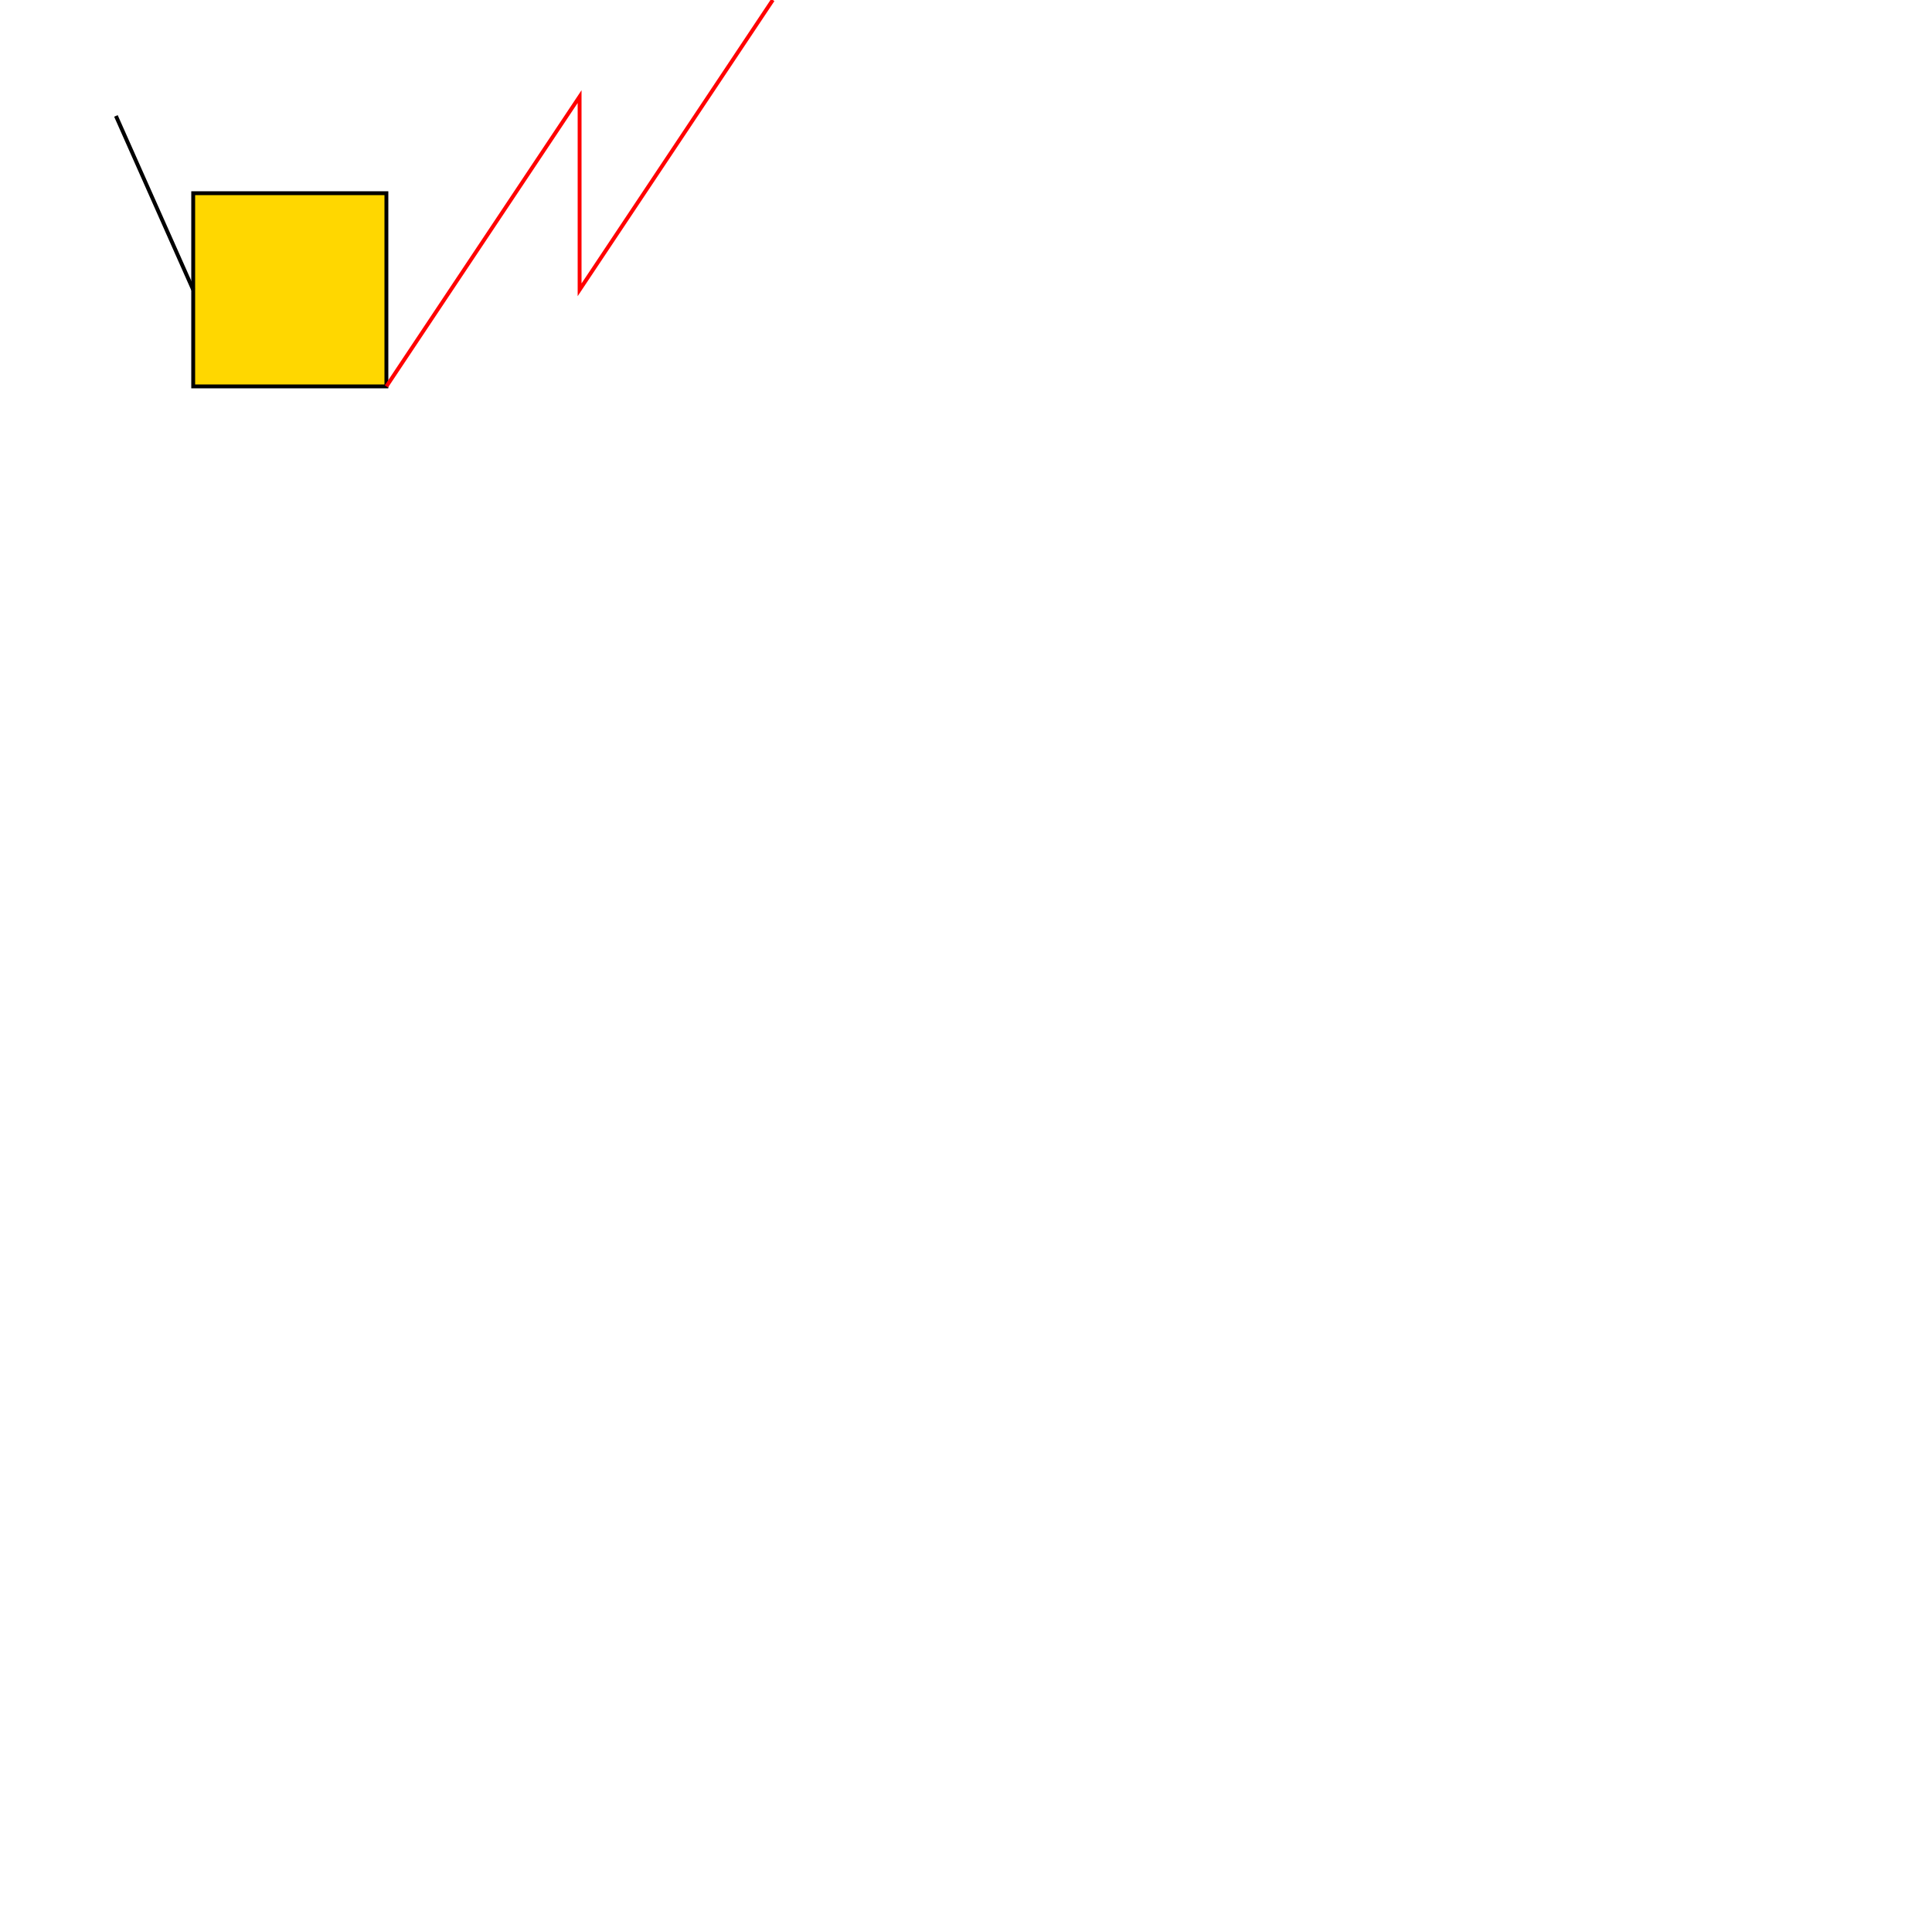
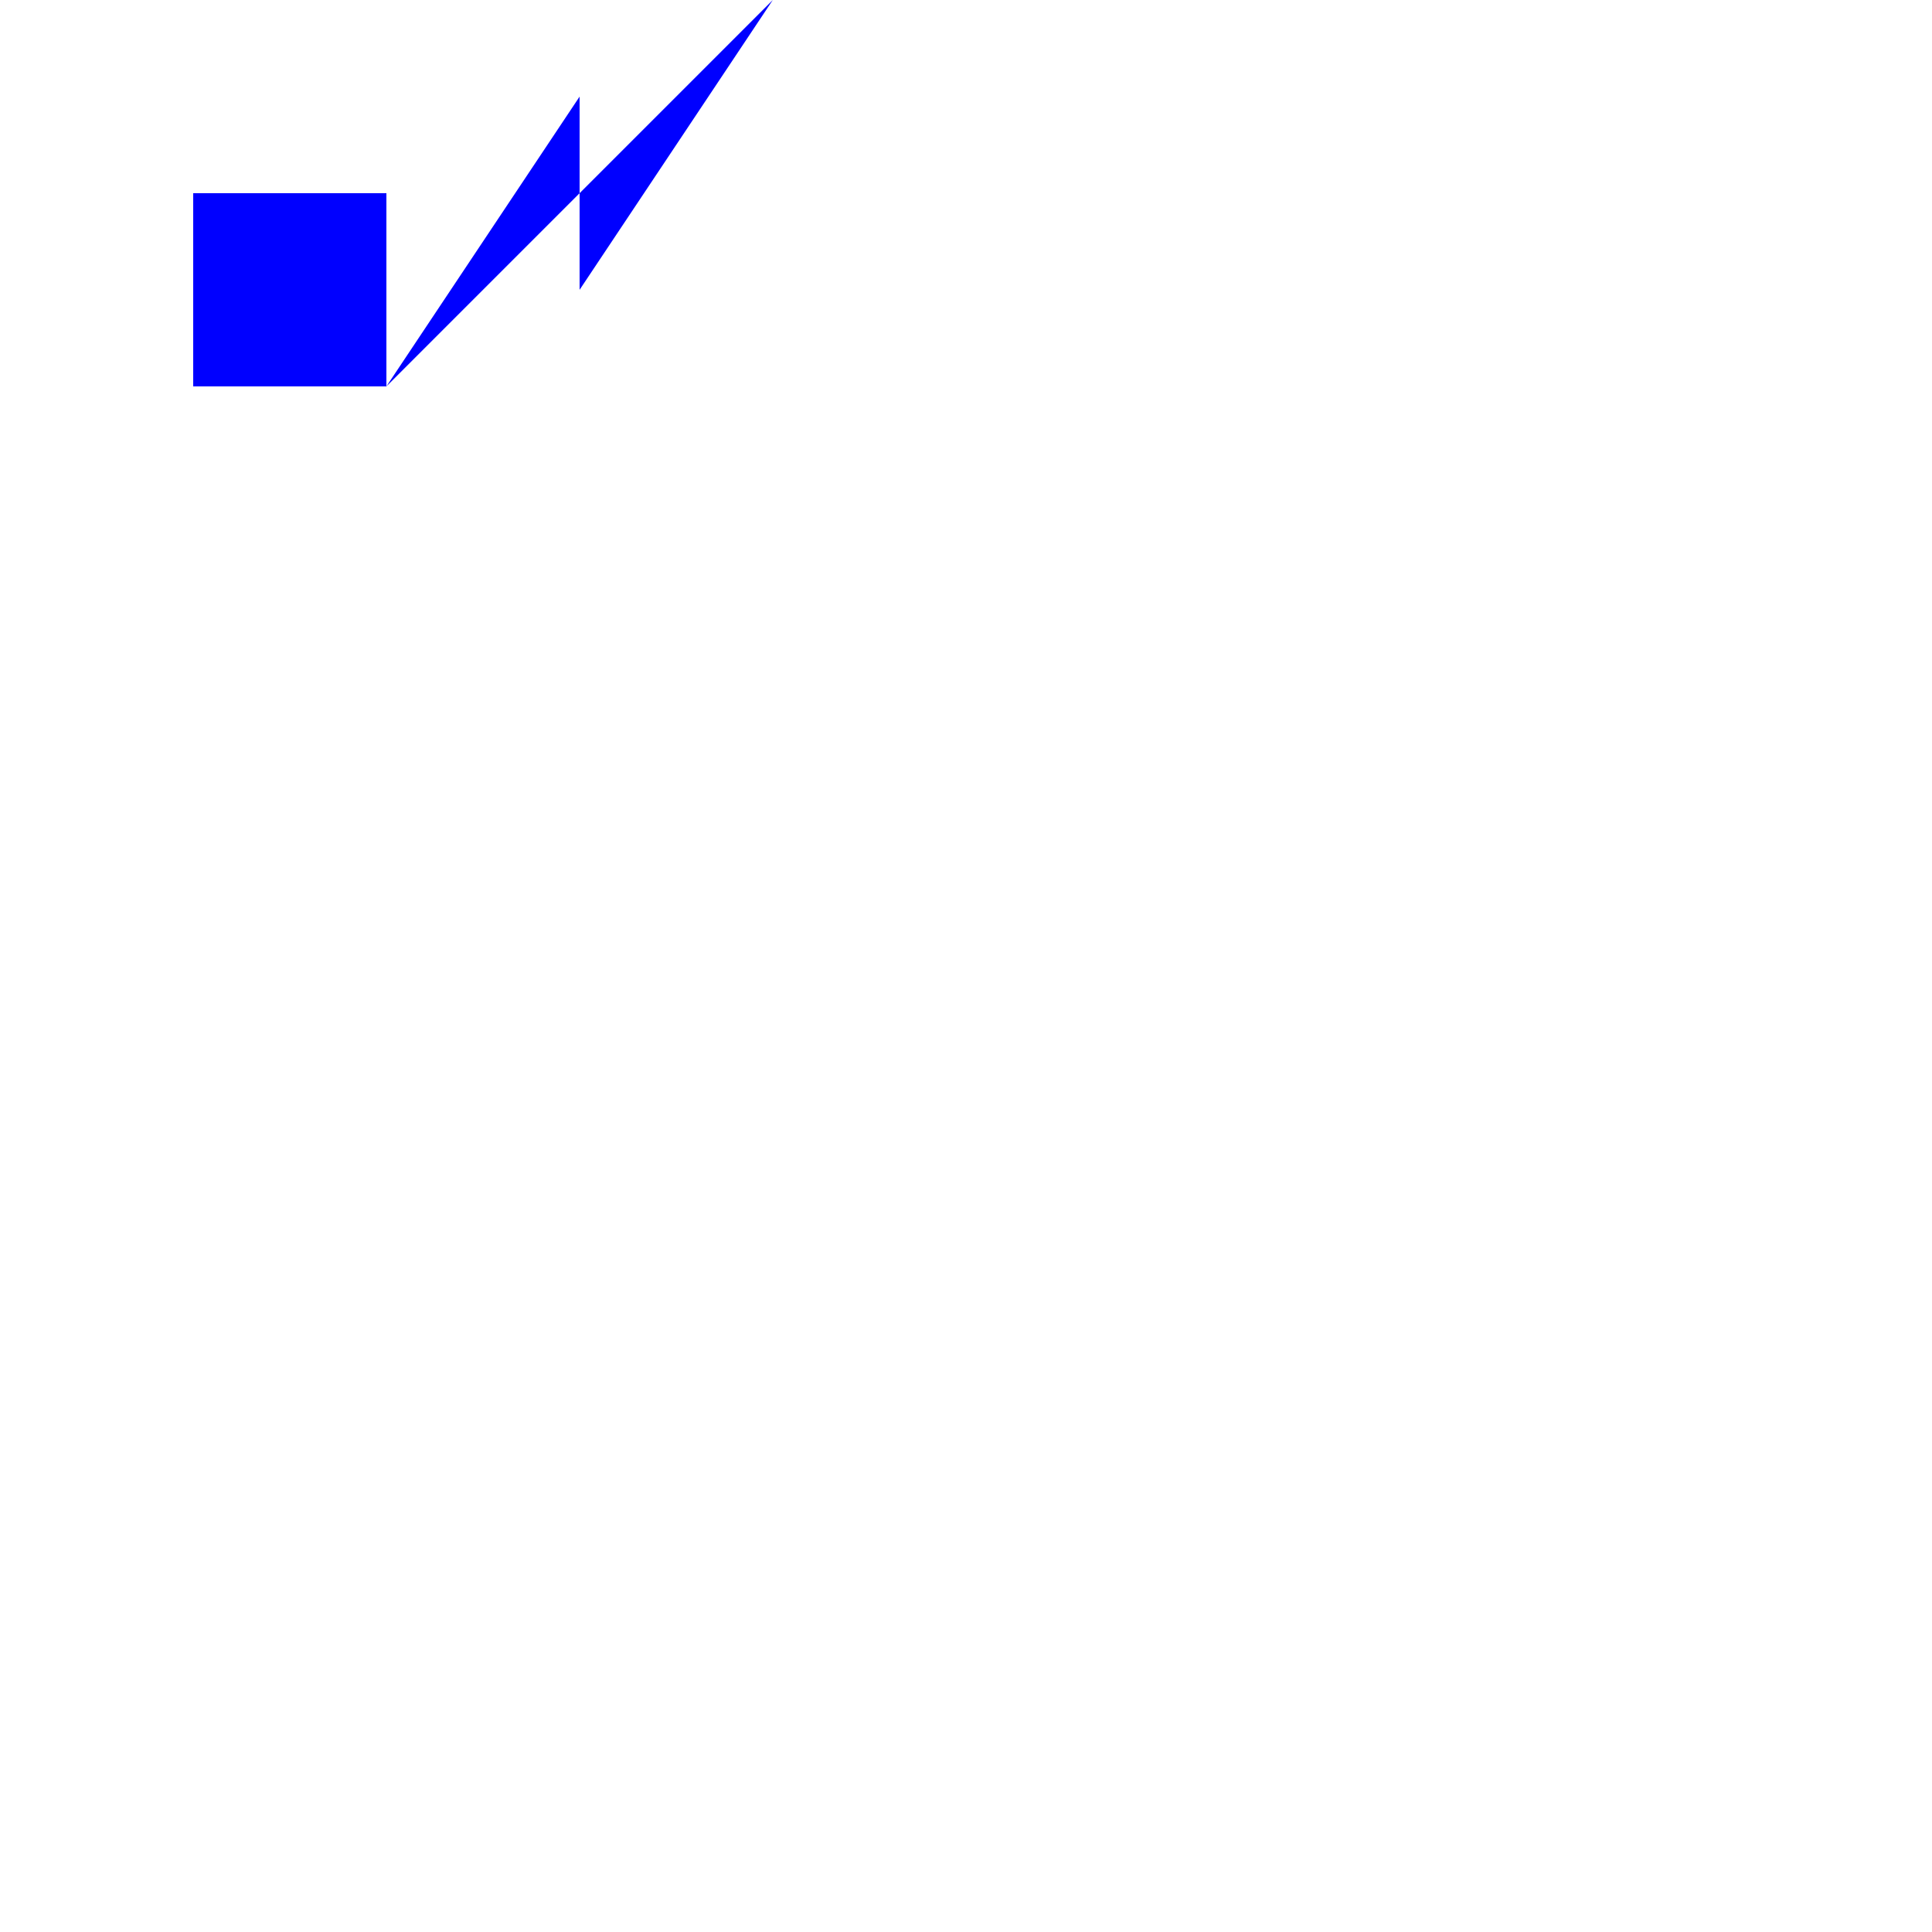
<svg xmlns="http://www.w3.org/2000/svg" width="500" height="500" version="1.1">
-   <rect x="50" y="50" rx="" ry="" width="50" height="50" stroke="black" fill="gold" stroke_width="20" opacity="50">
+   <circle cx="" cy="" r="" stroke="" fill="blue" stroke_width="" opacity="">
+ </circle>
+   <rect x="50" y="50" rx="" ry="" width="50" height="50" stroke="" fill="blue" stroke_width="" opacity="">
    <animate attributeType="XML" attributeName="x" from="-50" to="100" dur="2s" repeatCount="indefinite" />
  </rect>
-   <polyline points="100,100 150,25 150,75 200,0 " stroke="red" fill="none" stroke_width="50" opacity="100">
-     <animate attributeType="XML" attributeName="opacity" from="0" to="1" dur="2s" repeatCount="" />
-   </polyline>
-   <line x1="50" y1="75" x2="30" y2="30" stroke="black" fill="gold" stroke_width="2" opacity="">
+   <polyline points="100,100 150,25 150,75 200,0" stroke="" fill="blue" stroke_width="" opacity="">
+ </polyline>
+   <line x1="100" y1="100" x2="50" y2="50" stroke="" fill="" stroke_width="" opacity="">
</line>
</svg>
